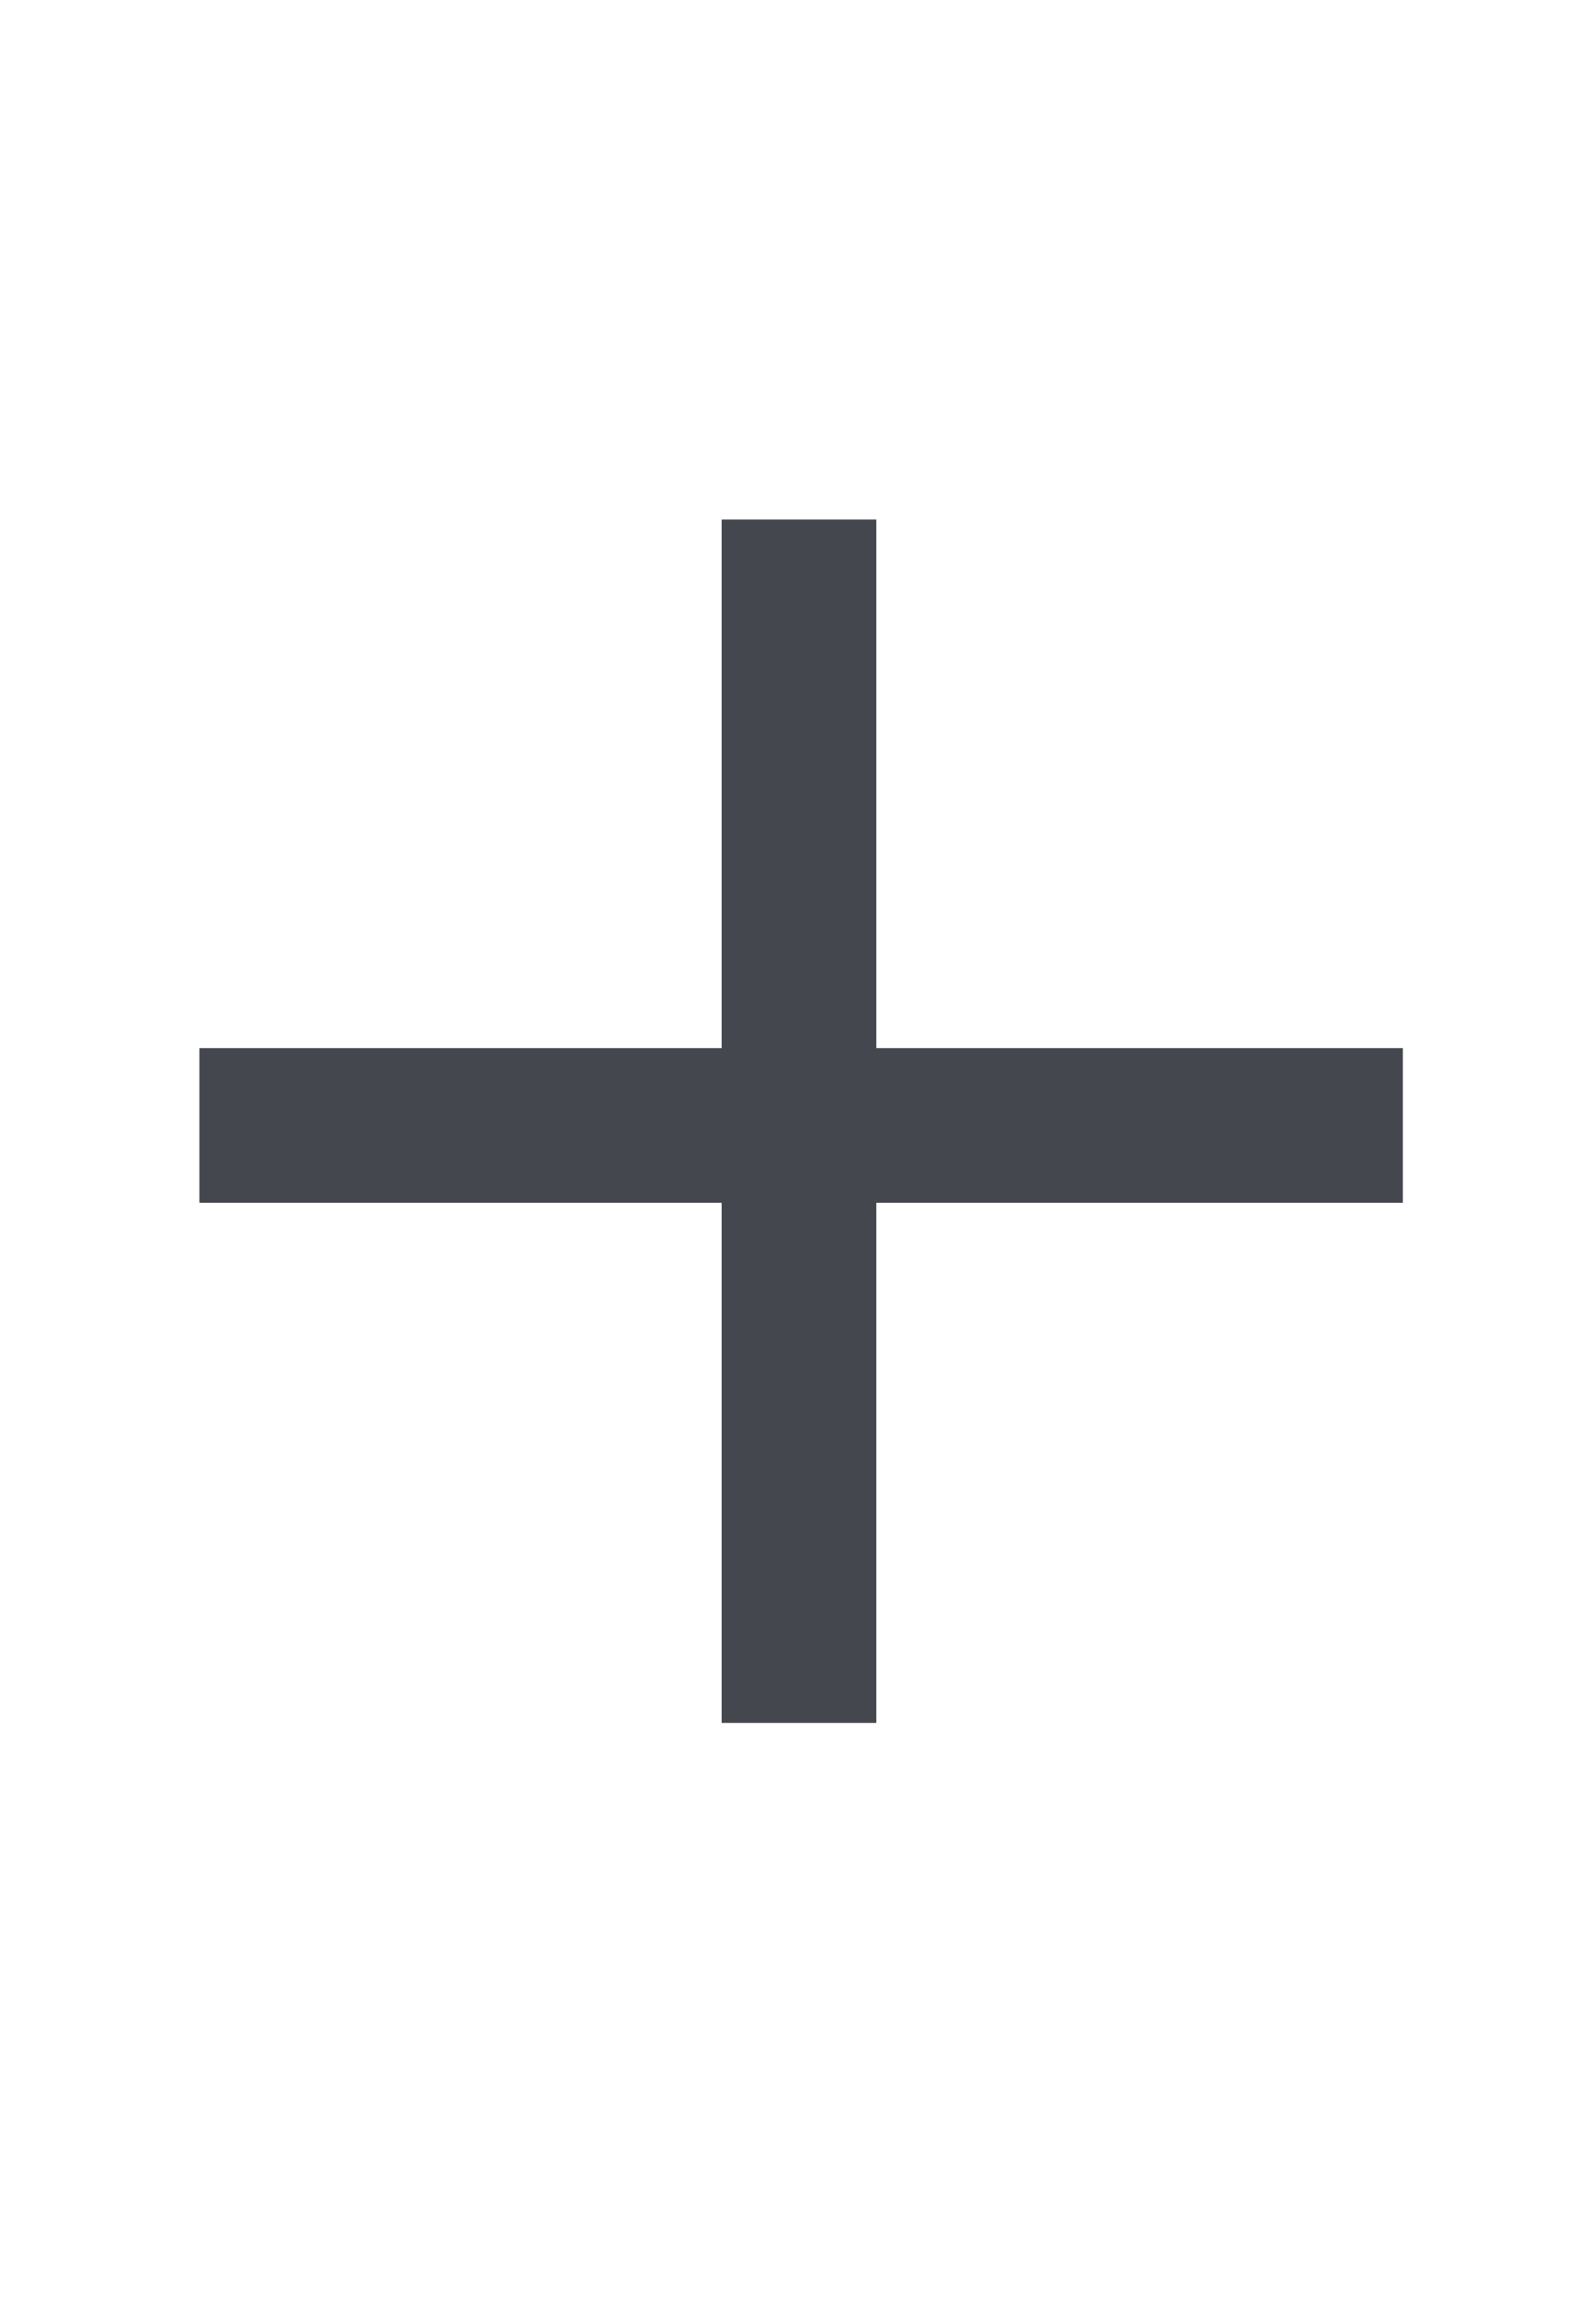
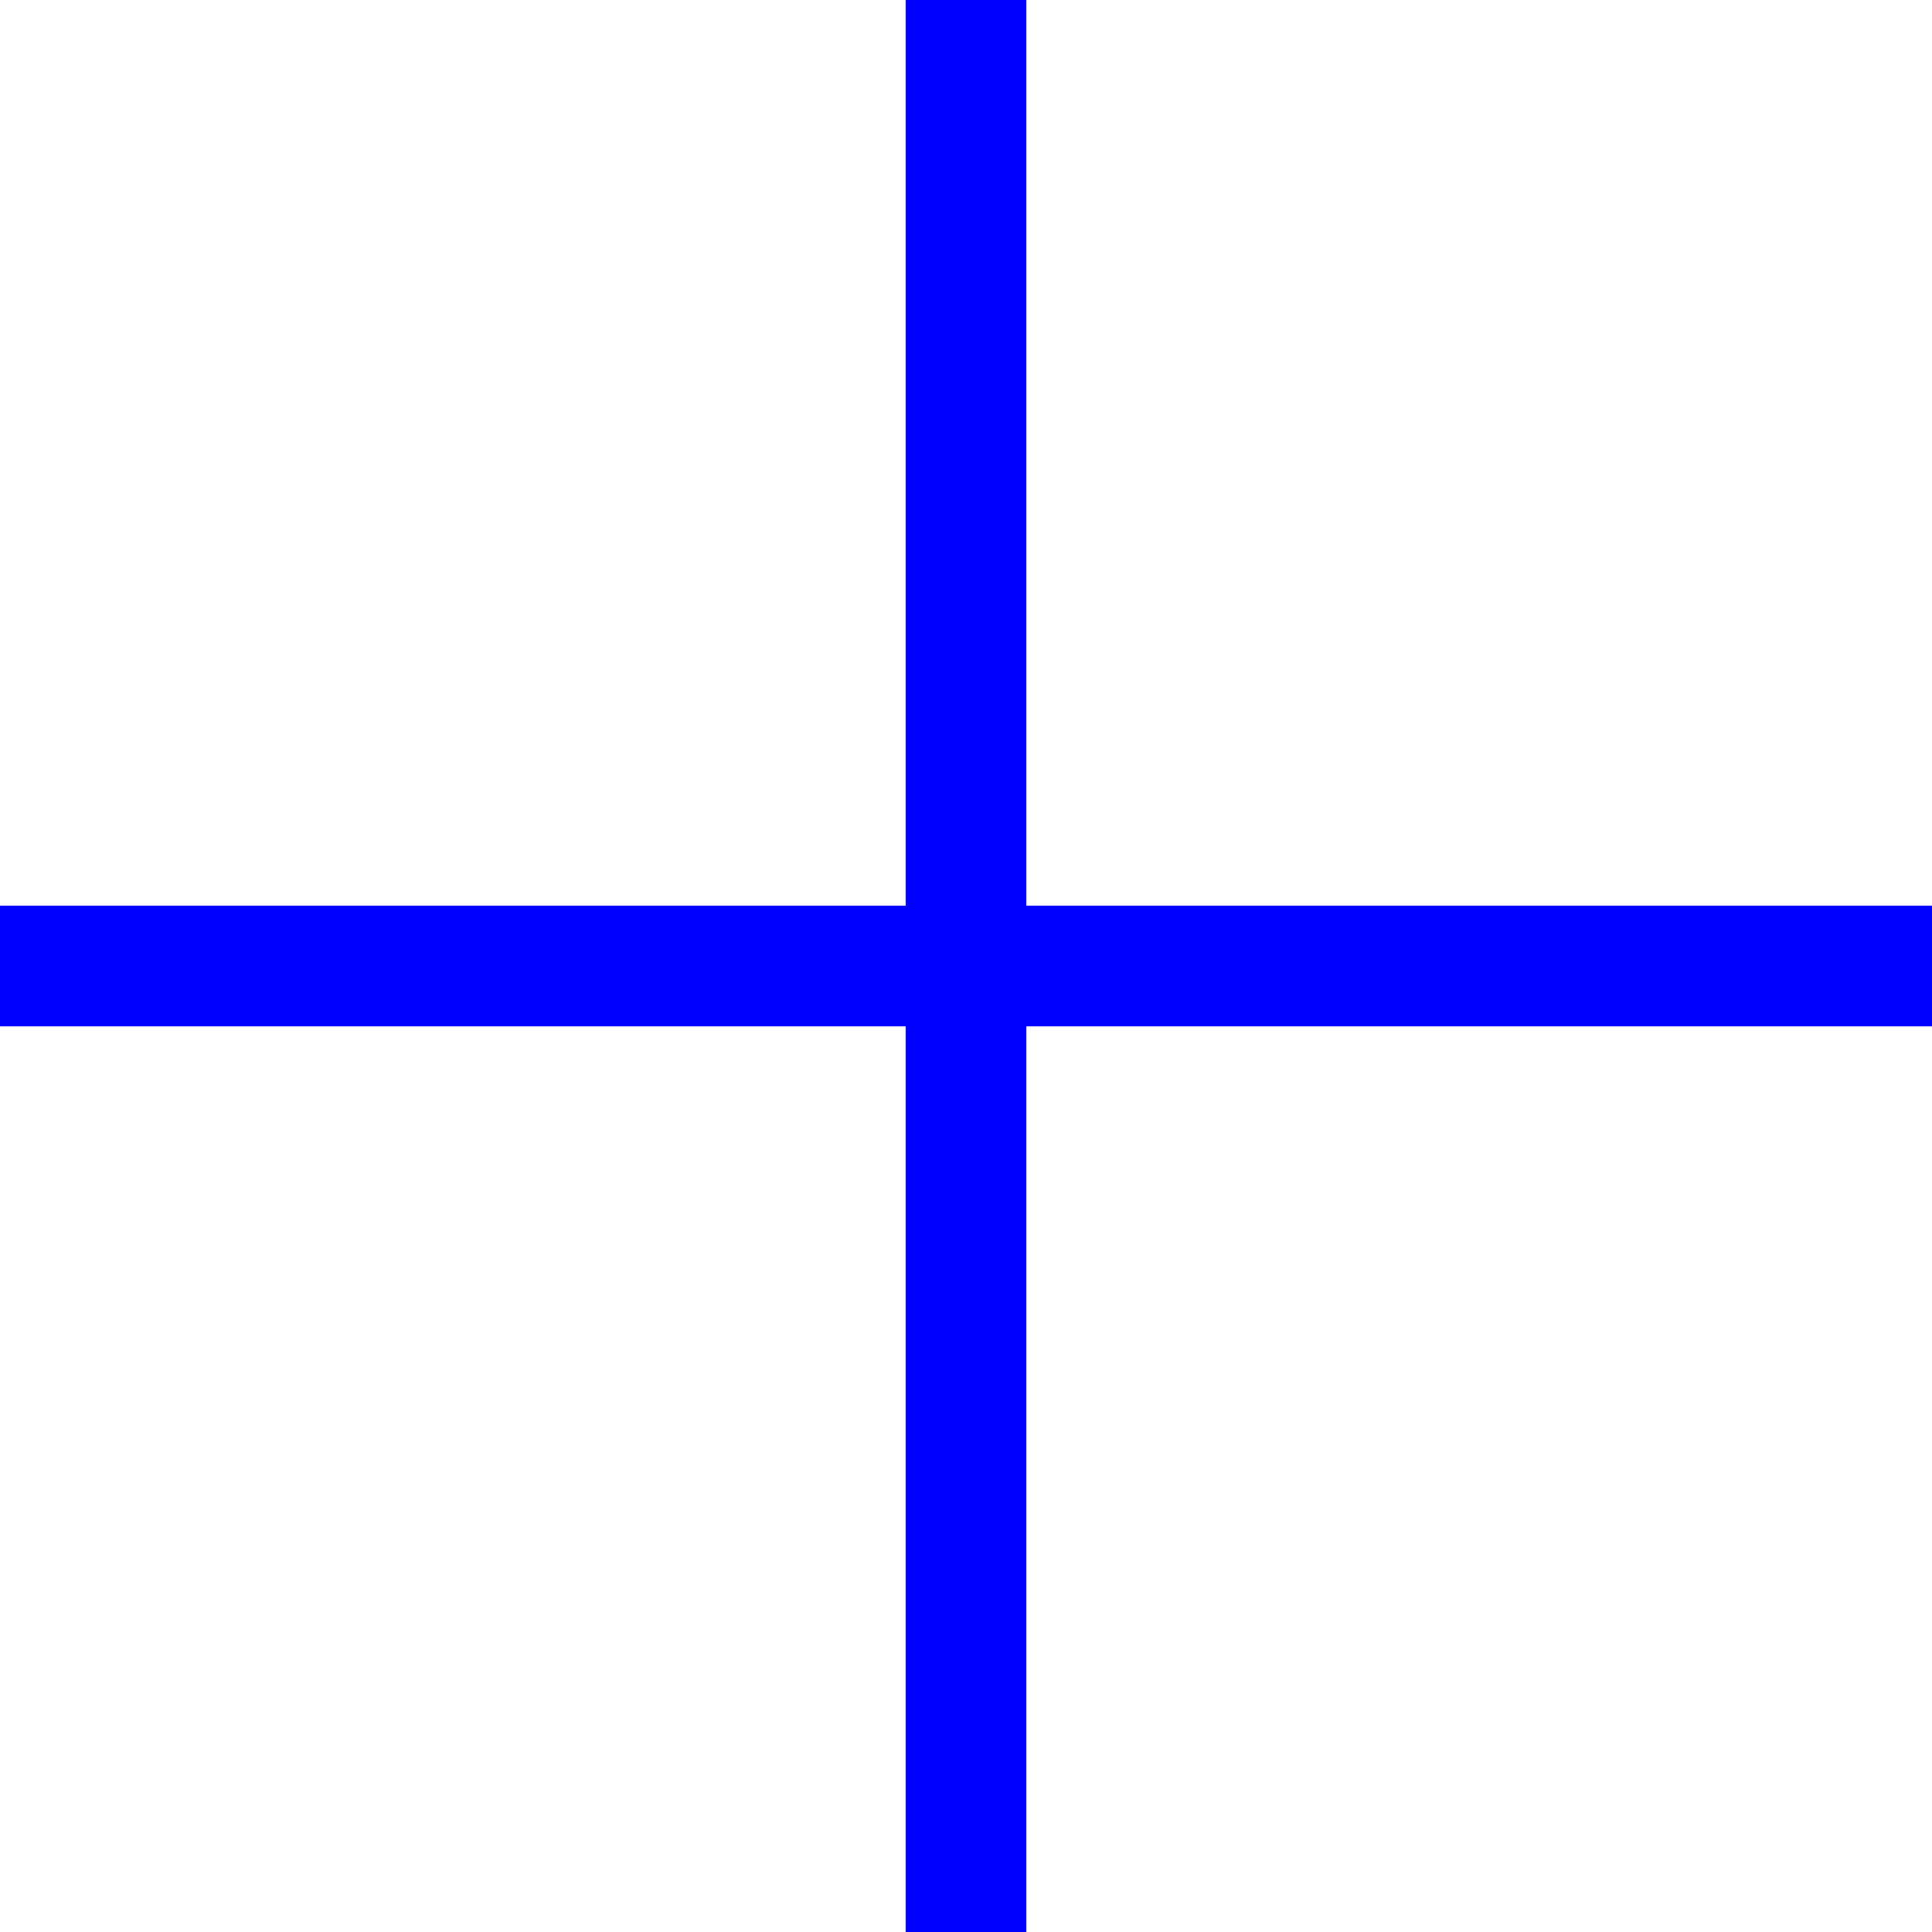
- <svg xmlns="http://www.w3.org/2000/svg" width="100mm" height="145mm" viewBox="-5 -4 100 145" version="1.1" id="svg1" xml:space="preserve">
-   <defs id="defs1" />
-   <g id="layer1" transform="translate(-81.0275,-91.55312)">
-     <g id="g2" transform="translate(-91.86054,1.496709)">
-       <rect style="fill:#44474e;stroke:#8f8f8f;stroke-width:0;stroke-dasharray:none;paint-order:stroke fill markers" id="rect1-4" width="9.695" height="75.443" x="213.129" y="118.623" />
-       <rect style="fill:#44474e;stroke:#8f8f8f;stroke-width:0;stroke-dasharray:none;paint-order:stroke fill markers" id="rect1-4-7" width="9.695" height="75.443" x="151.762" y="-255.83" transform="rotate(90)" />
-     </g>
-   </g>
+ <svg xmlns="http://www.w3.org/2000/svg" width="32" height="32" viewBox="0 0 32 32">
+   <line x1="16" y1="0" x2="16" y2="32" stroke="blue" stroke-width="2" />
+   <line x1="0" y1="16" x2="32" y2="16" stroke="blue" stroke-width="2" />
</svg>
